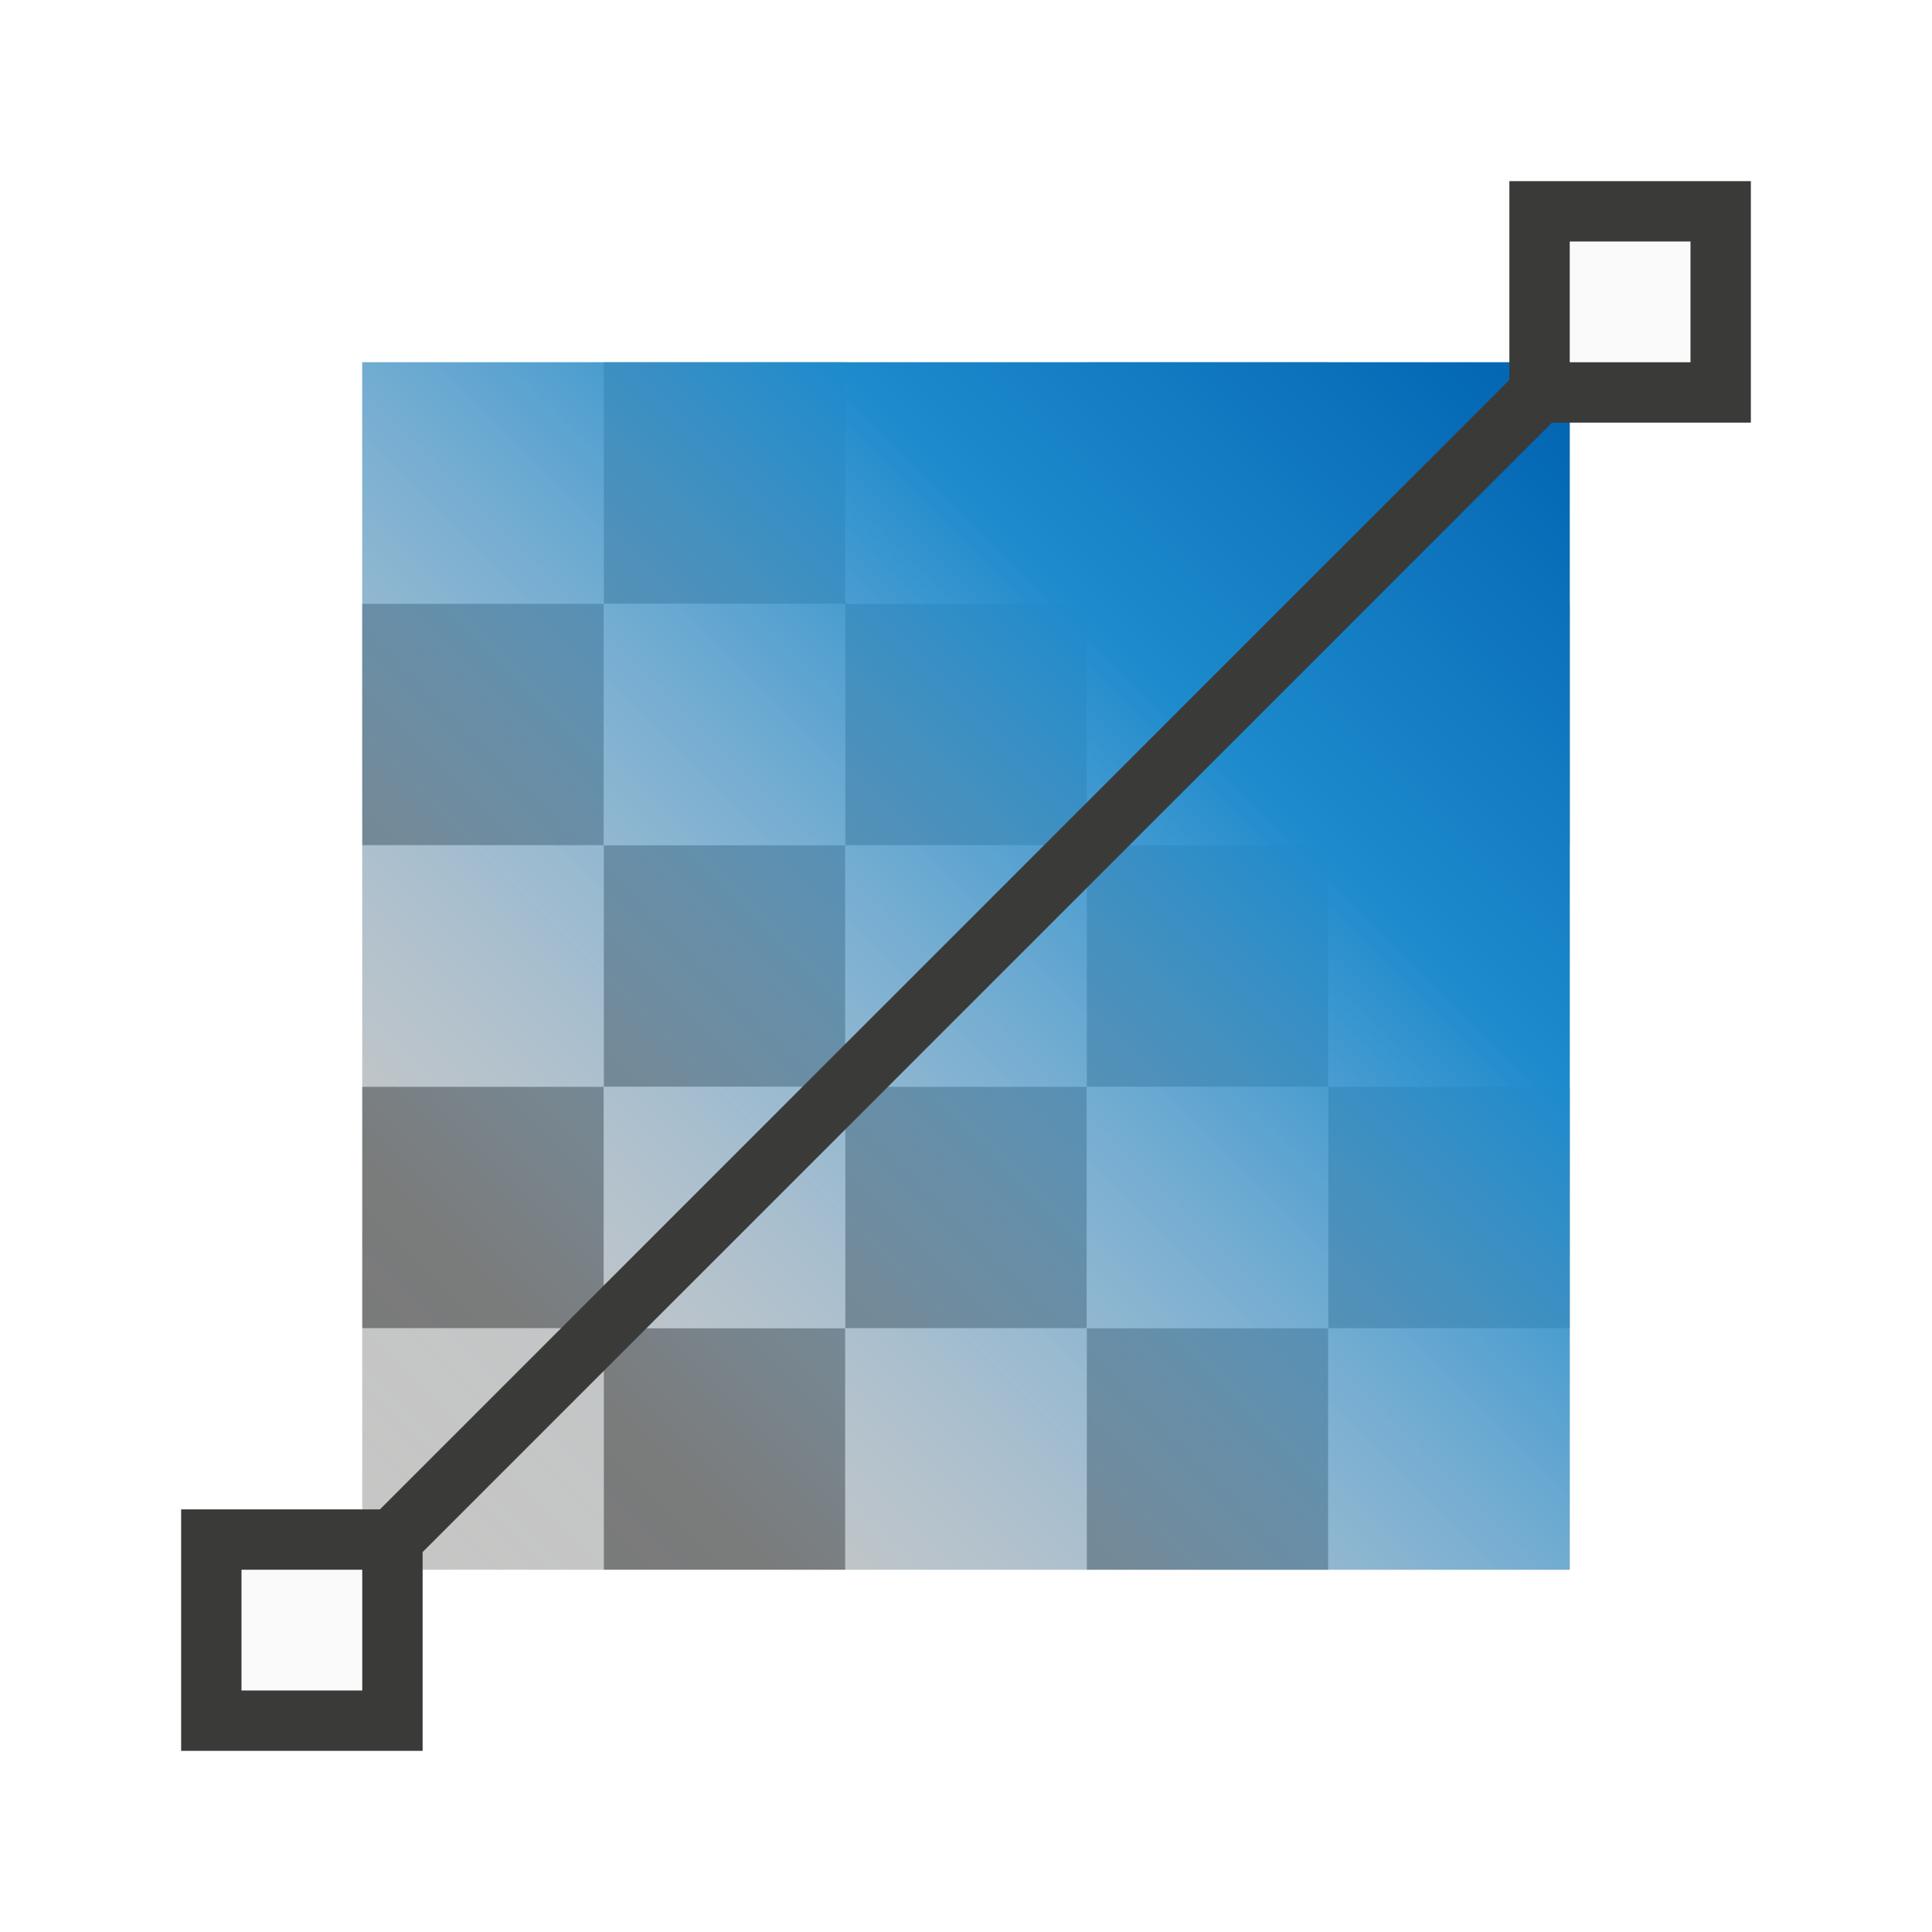
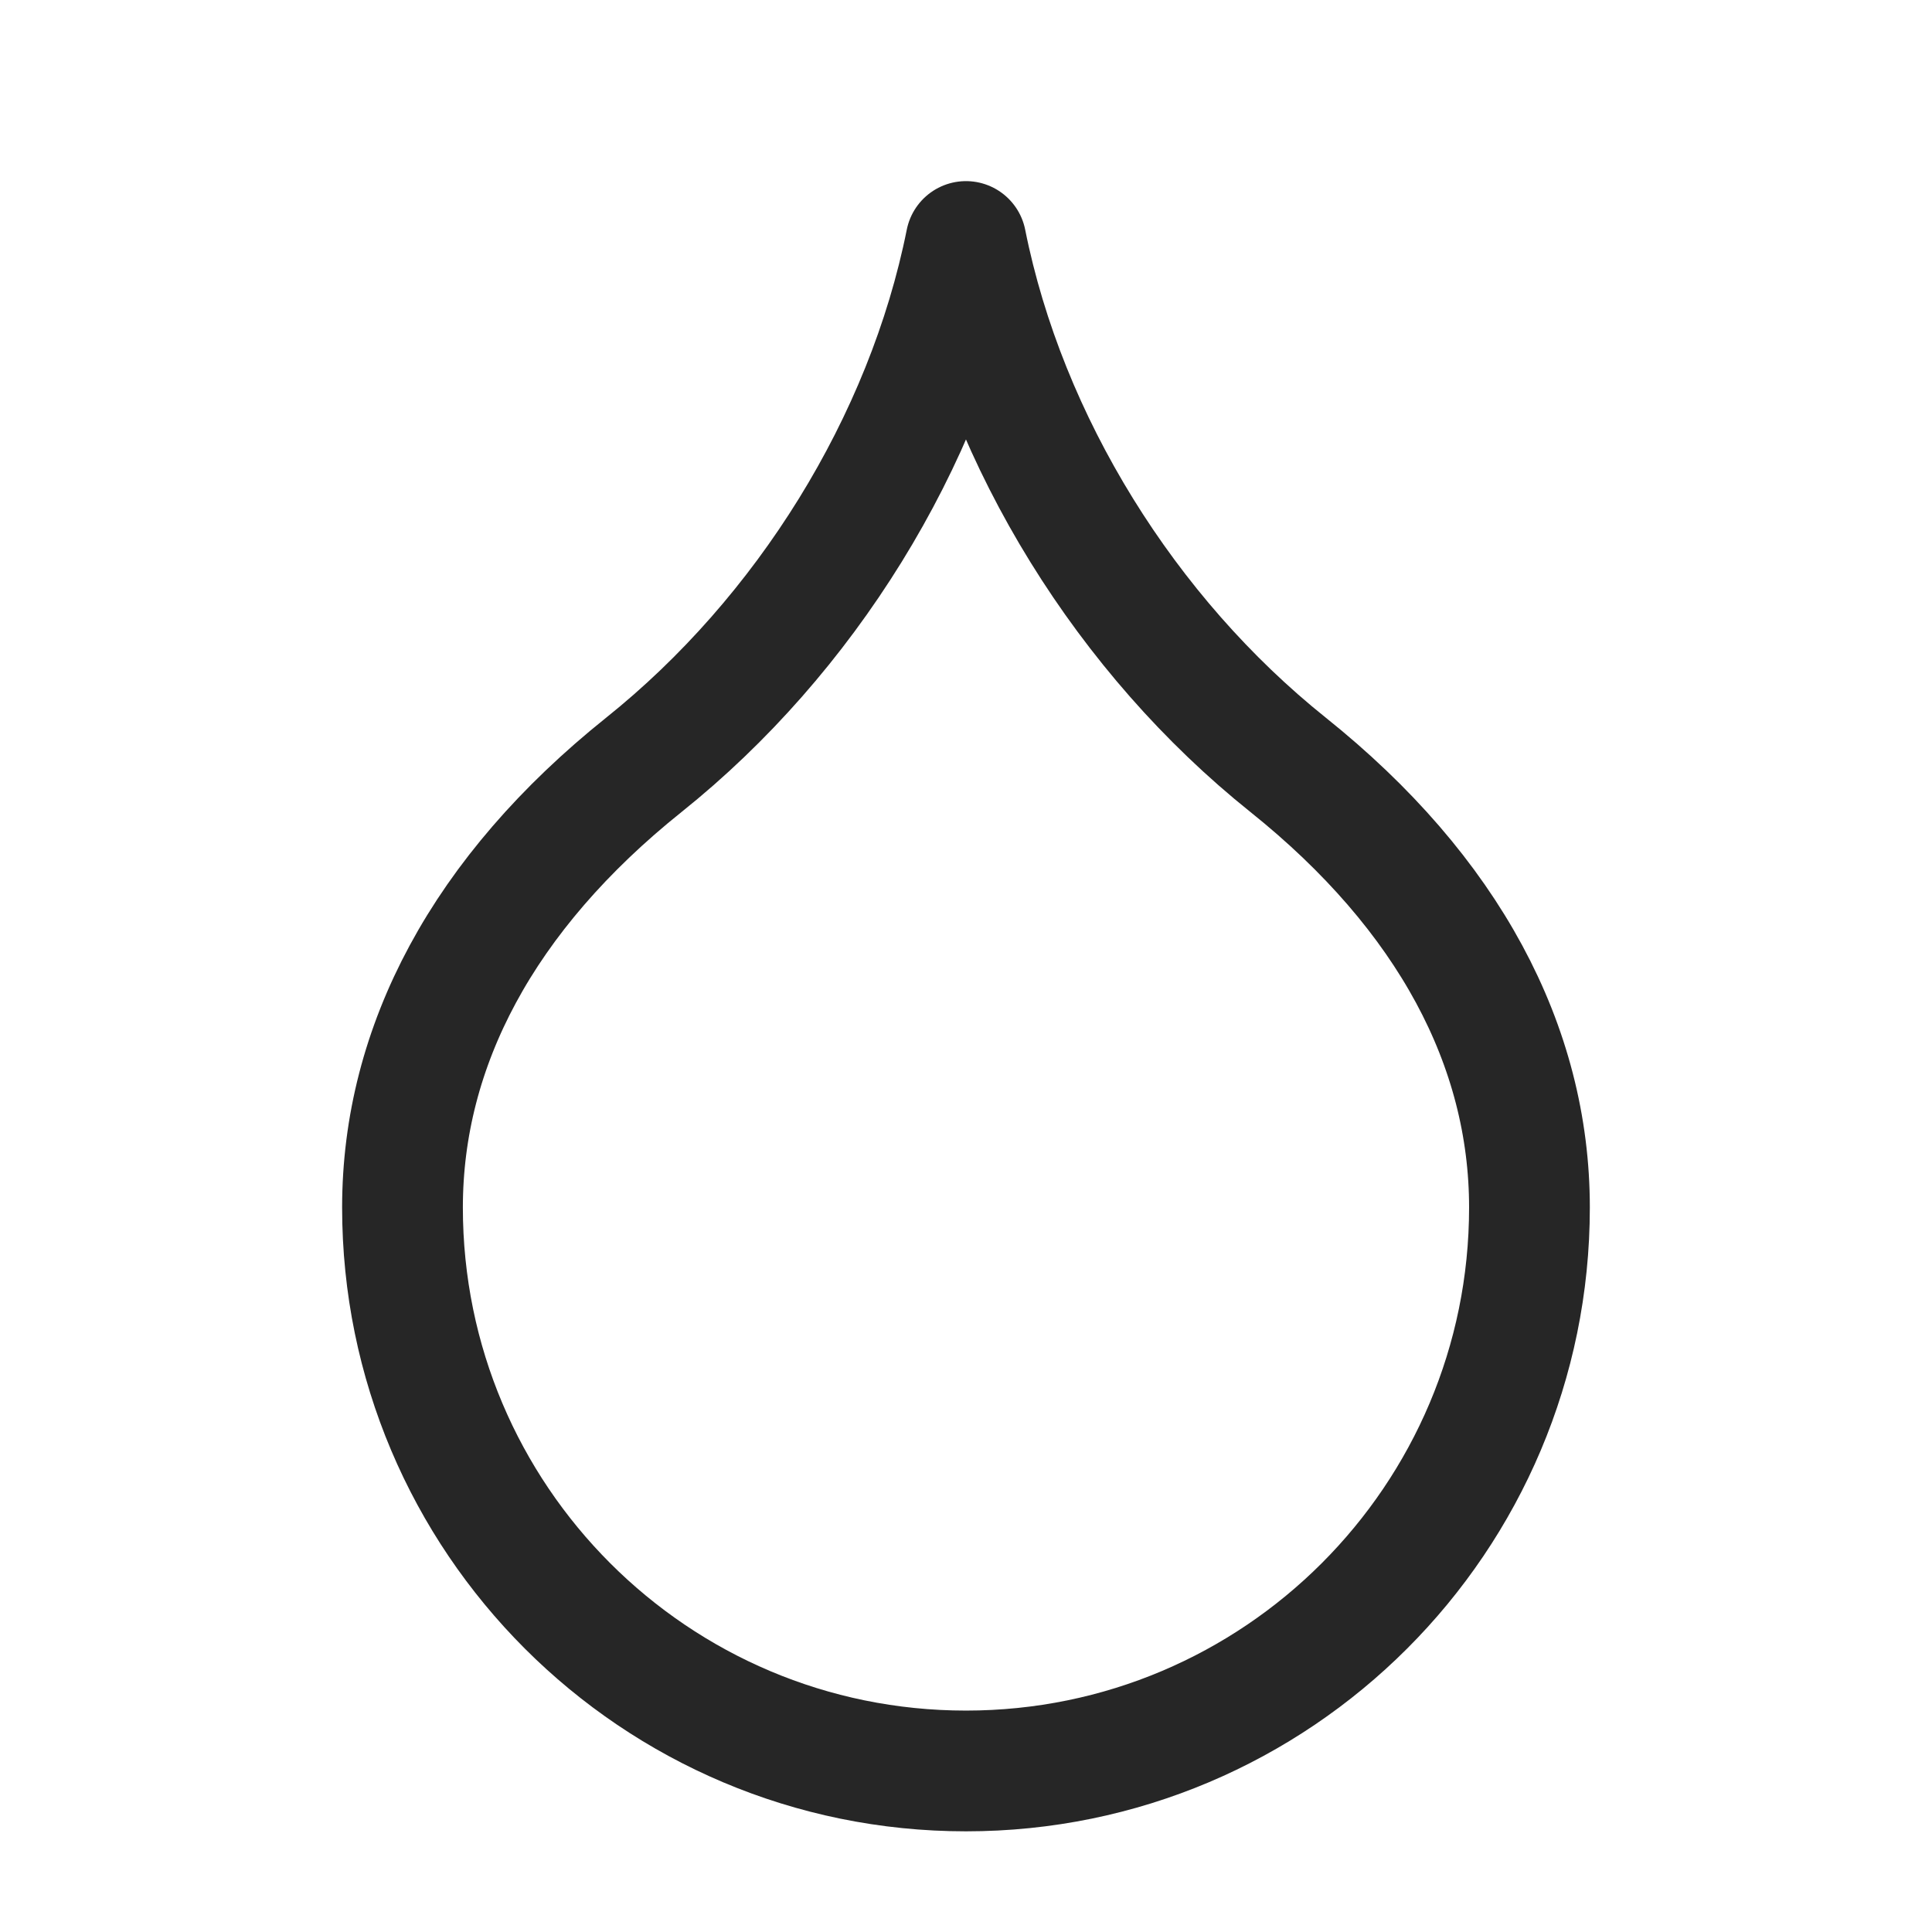
- <svg xmlns="http://www.w3.org/2000/svg" height="32" viewBox="0 0 42.667 42.667" width="32">
-   <linearGradient id="a" gradientUnits="userSpaceOnUse" x1="6.667" x2="34.716" y1="36" y2="7.951">
-     <stop offset="0" stop-color="#83beec" stop-opacity=".007" />
-     <stop offset=".208" stop-color="#83beec" stop-opacity=".062" />
-     <stop offset=".708" stop-color="#1e8bcd" />
-     <stop offset="1" stop-color="#0063b1" />
-   </linearGradient>
-   <path d="m6 6v4h4v-4zm4 4v4h4v-4zm4 0h4v-4h-4zm4 0v4h4v-4zm4 0h4v-4h-4zm0 4v4h4v-4zm0 4h-4v4h4zm0 4v4h4v-4zm-4 0h-4v4h4zm-4 0v-4h-4v4zm-4 0h-4v4h4zm0-4v-4h-4v4zm4 0h4v-4h-4z" fill="#c8c6c4" transform="scale(1.333333)" />
-   <path d="m10 6v4h4v-4zm4 4v4h4v-4zm4 0h4v-4h-4zm4 0v4h4v-4zm0 4h-4v4h4zm0 4v4h4v-4zm0 4h-4v4h4zm-4 0v-4h-4v4zm-4 0h-4v4h4zm-4 0v-4h-4v4zm0-4h4v-4h-4zm0-4v-4h-4v4z" fill="#797774" transform="scale(1.333333)" />
-   <path d="m34.667 8-26.667-0.0 0 26.667 26.667 0z" fill="url(#a)" />
-   <g stroke-width=".75" transform="scale(1.333333)">
-     <path d="m25 3v3.293l-18.707 18.707h-3.293v4h4v-3.293l18.707-18.707h3.293v-4z" fill="#3a3a38" />
-     <path d="m26 4v2h2v-2zm-22 22v2h2v-2z" fill="#fafafa" />
+ <svg xmlns="http://www.w3.org/2000/svg" width="32" height="32" viewBox="0 0 32 32">
+   <g transform="translate(0 0) scale(1.3333)" fill="none" stroke="#262626" stroke-width="1.5" stroke-linecap="round" stroke-linejoin="round">
+     <path d="M12 22a7 7 0 0 0 7-7c0-2-1-3.9-3-5.5s-3.5-4-4-6.5c-.5 2.5-2 4.9-4 6.5C6 11.1 5 13 5 15a7 7 0 0 0 7 7z" />
  </g>
</svg>
